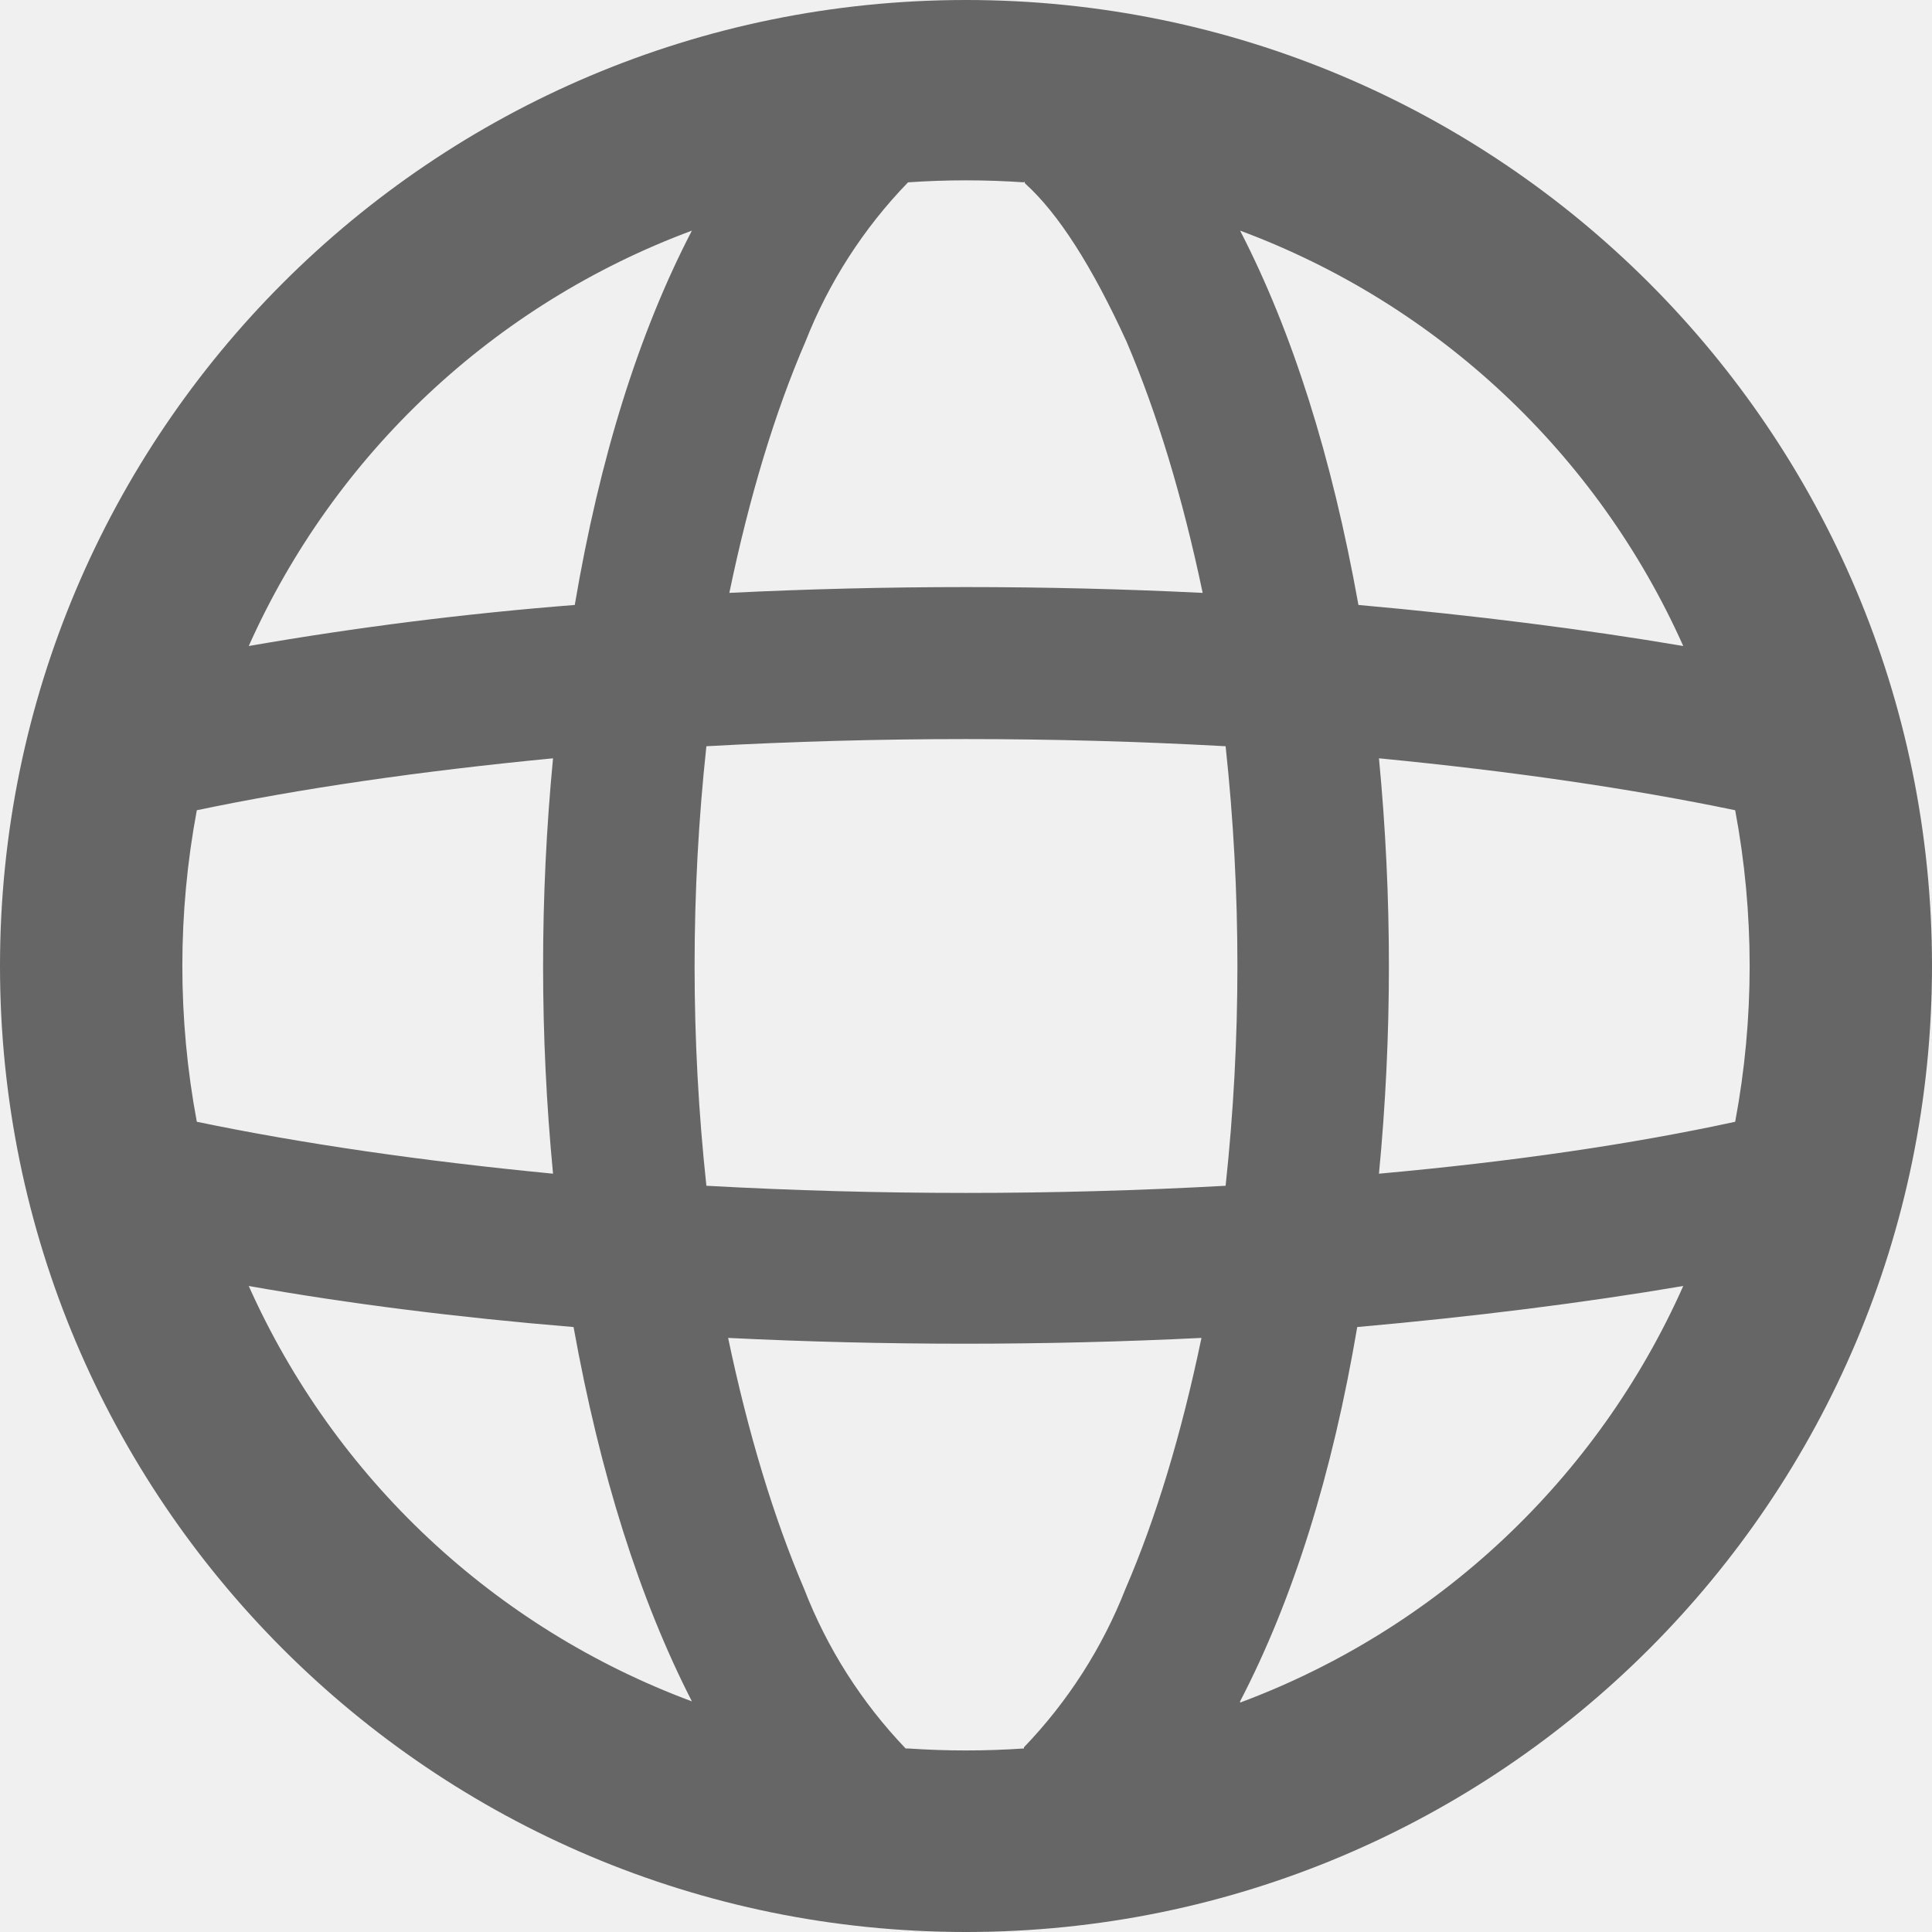
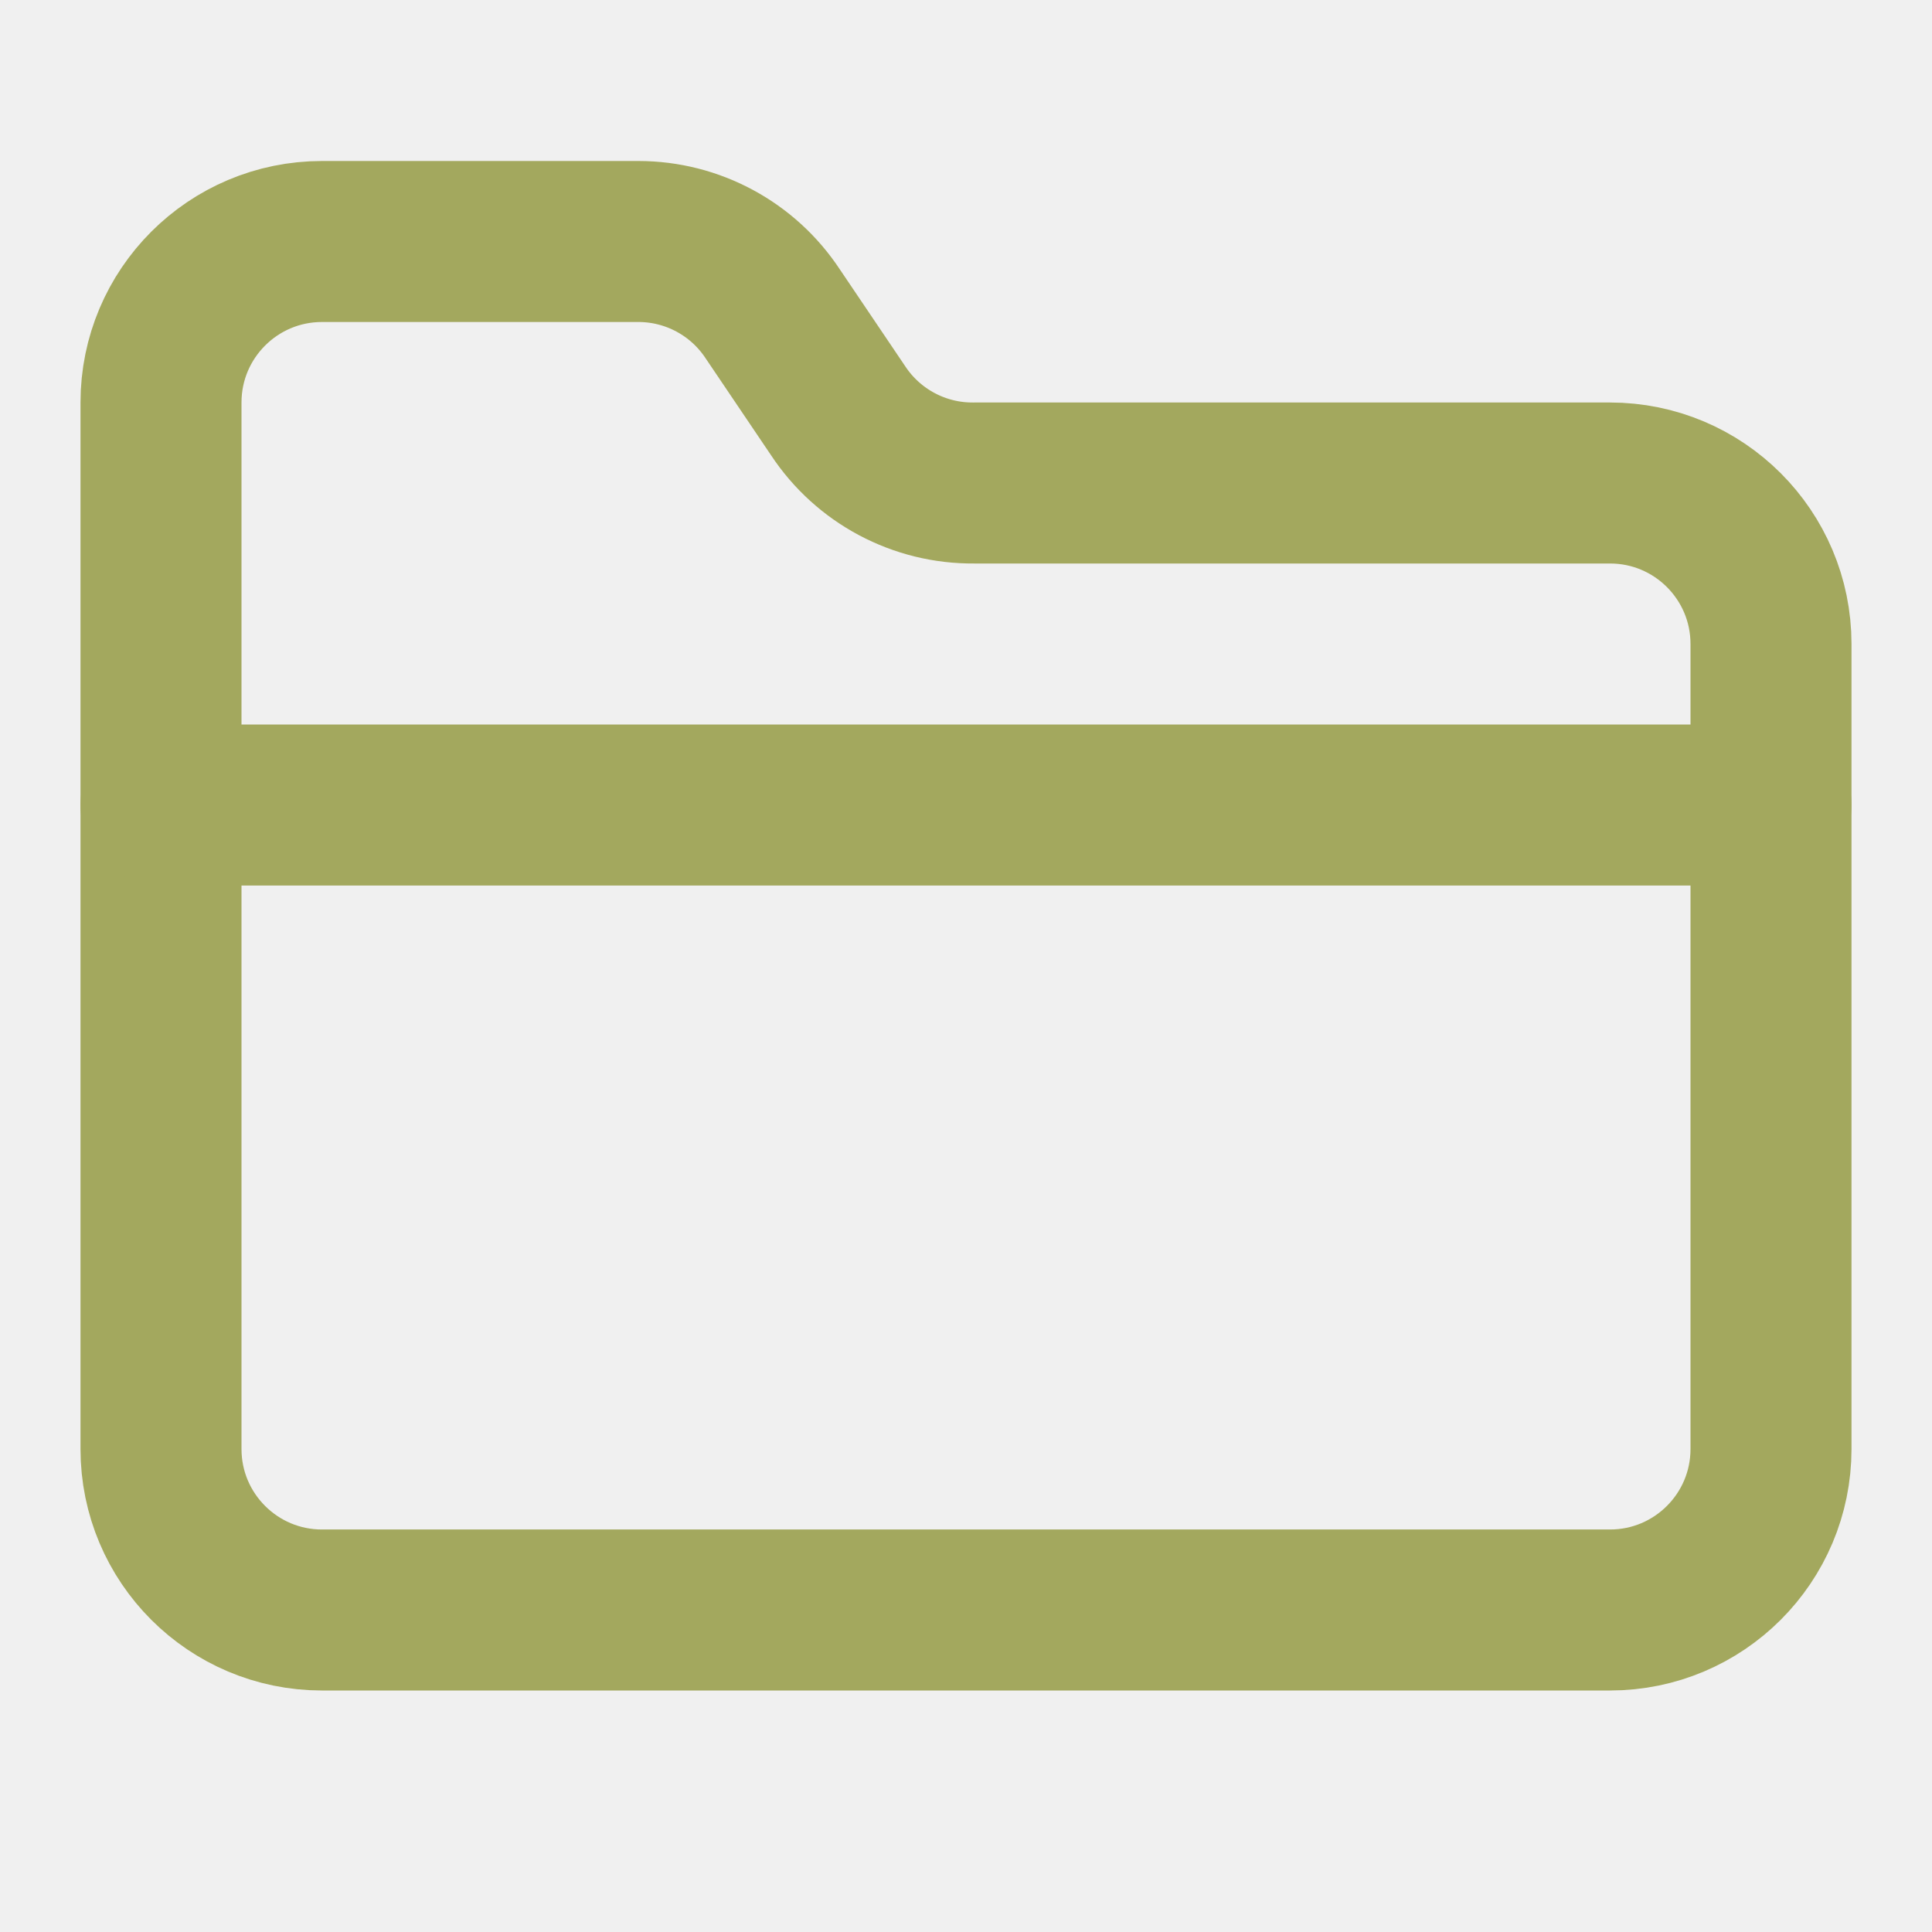
- <svg xmlns="http://www.w3.org/2000/svg" fill="none" viewBox="0 0 16 16">
-   <g clip-path="url(#a)">
-     <path fill-rule="evenodd" clip-rule="evenodd" d="M10.27 14.1a6.5 6.5 0 0 0 3.67-3.45q-1.24.21-2.7.34-.31 1.83-.97 3.1M8 16A8 8 0 1 0 8 0a8 8 0 0 0 0 16m.48-1.52a7 7 0 0 1-.96 0H7.5a4 4 0 0 1-.84-1.32q-.38-.89-.63-2.08a40 40 0 0 0 3.92 0q-.25 1.2-.63 2.08a4 4 0 0 1-.84 1.31zm2.94-4.76q1.66-.15 2.95-.43a7 7 0 0 0 0-2.58q-1.3-.27-2.95-.43a18 18 0 0 1 0 3.44m-1.27-3.54a17 17 0 0 1 0 3.64 39 39 0 0 1-4.3 0 17 17 0 0 1 0-3.64 39 39 0 0 1 4.3 0m1.1-1.17q1.45.13 2.69.34a6.5 6.5 0 0 0-3.67-3.44q.65 1.26.98 3.1M8.48 1.5l.01.02q.41.37.84 1.31.38.89.63 2.08a40 40 0 0 0-3.92 0q.25-1.2.63-2.08a4 4 0 0 1 .85-1.32 7 7 0 0 1 .96 0m-2.75.4a6.5 6.5 0 0 0-3.67 3.44 29 29 0 0 1 2.7-.34q.31-1.83.97-3.1M4.58 6.28q-1.66.16-2.95.43a7 7 0 0 0 0 2.58q1.3.27 2.95.43a18 18 0 0 1 0-3.44m.17 4.71q-1.45-.12-2.69-.34a6.5 6.5 0 0 0 3.67 3.44q-.65-1.27-.98-3.1" fill="#666" />
-   </g>
-   <defs>
-     <clipPath id="a">
-       <path fill="#fff" d="M0 0h16v16H0z" />
-     </clipPath>
-   </defs>
+ <svg xmlns="http://www.w3.org/2000/svg" width="24" height="24" viewBox="0 0 24 24" fill="none" stroke="#a3a85e" stroke-width="2" stroke-linecap="round" stroke-linejoin="round" class="lucide lucide-folder-closed-icon lucide-folder-closed">
+   <path d="M20 20a2 2 0 0 0 2-2V8a2 2 0 0 0-2-2h-7.9a2 2 0 0 1-1.69-.9L9.6 3.9A2 2 0 0 0 7.93 3H4a2 2 0 0 0-2 2v13a2 2 0 0 0 2 2Z" />
+   <path d="M2 10h20" />
</svg>
